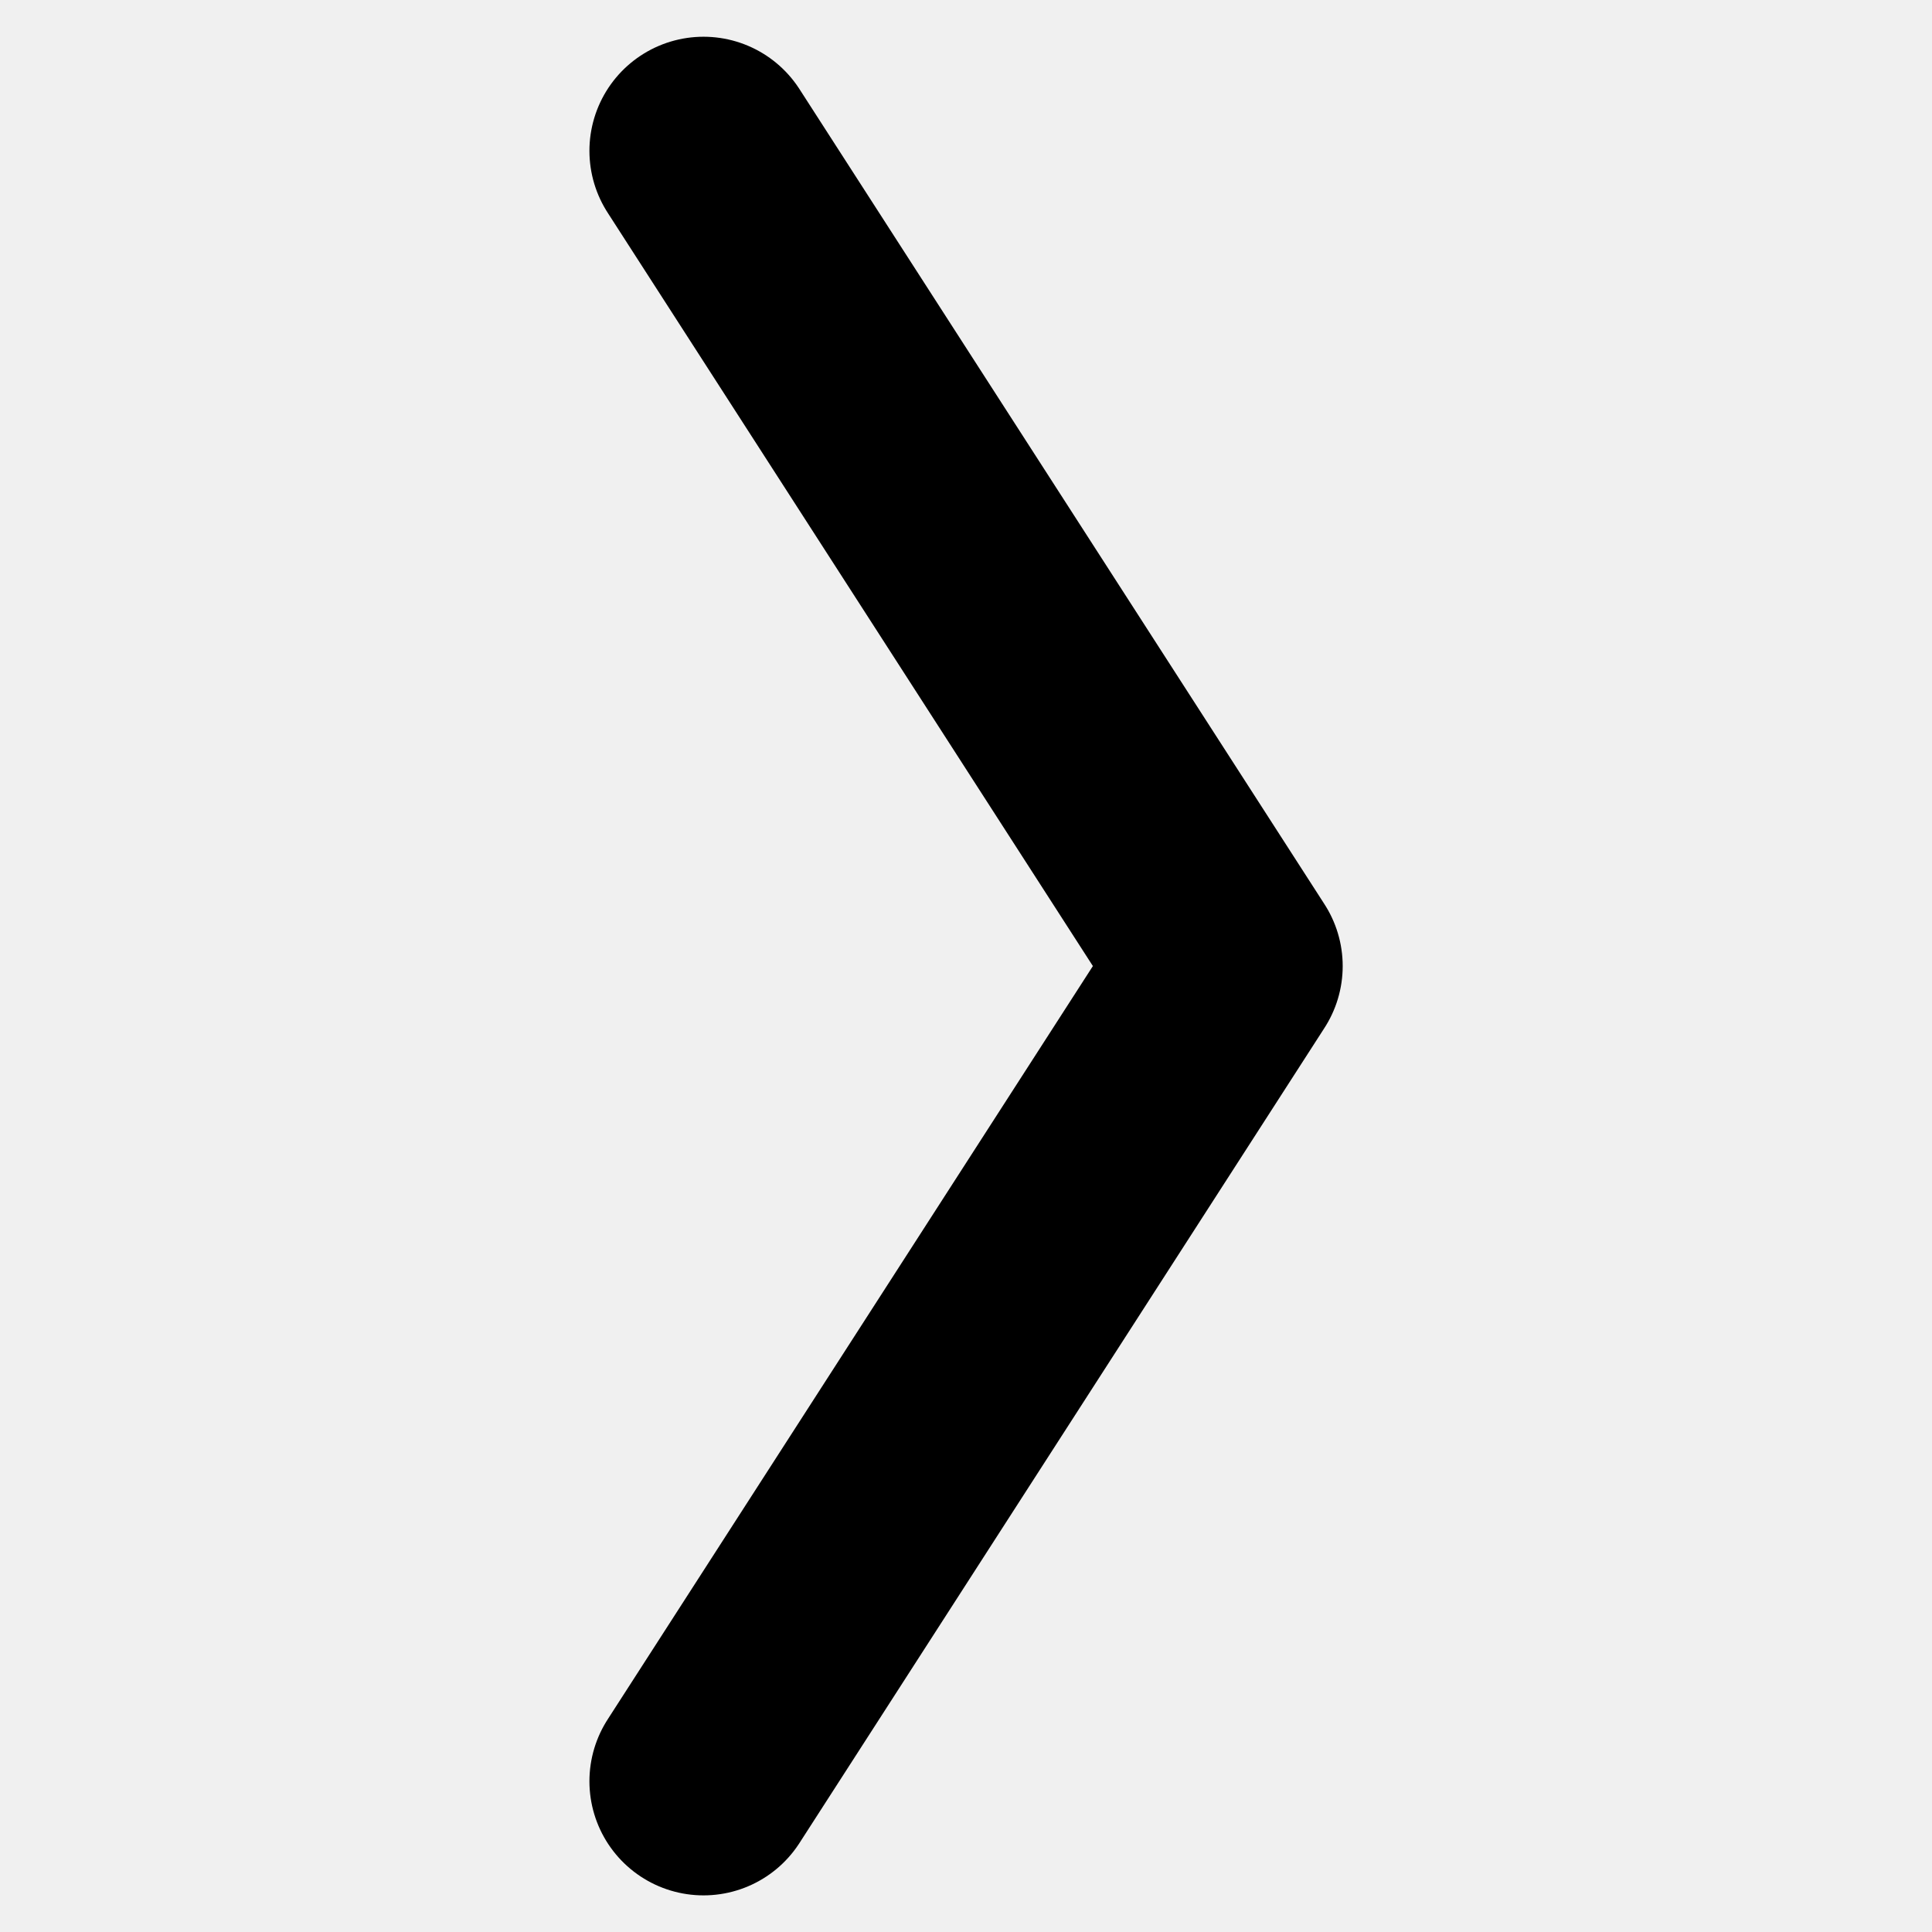
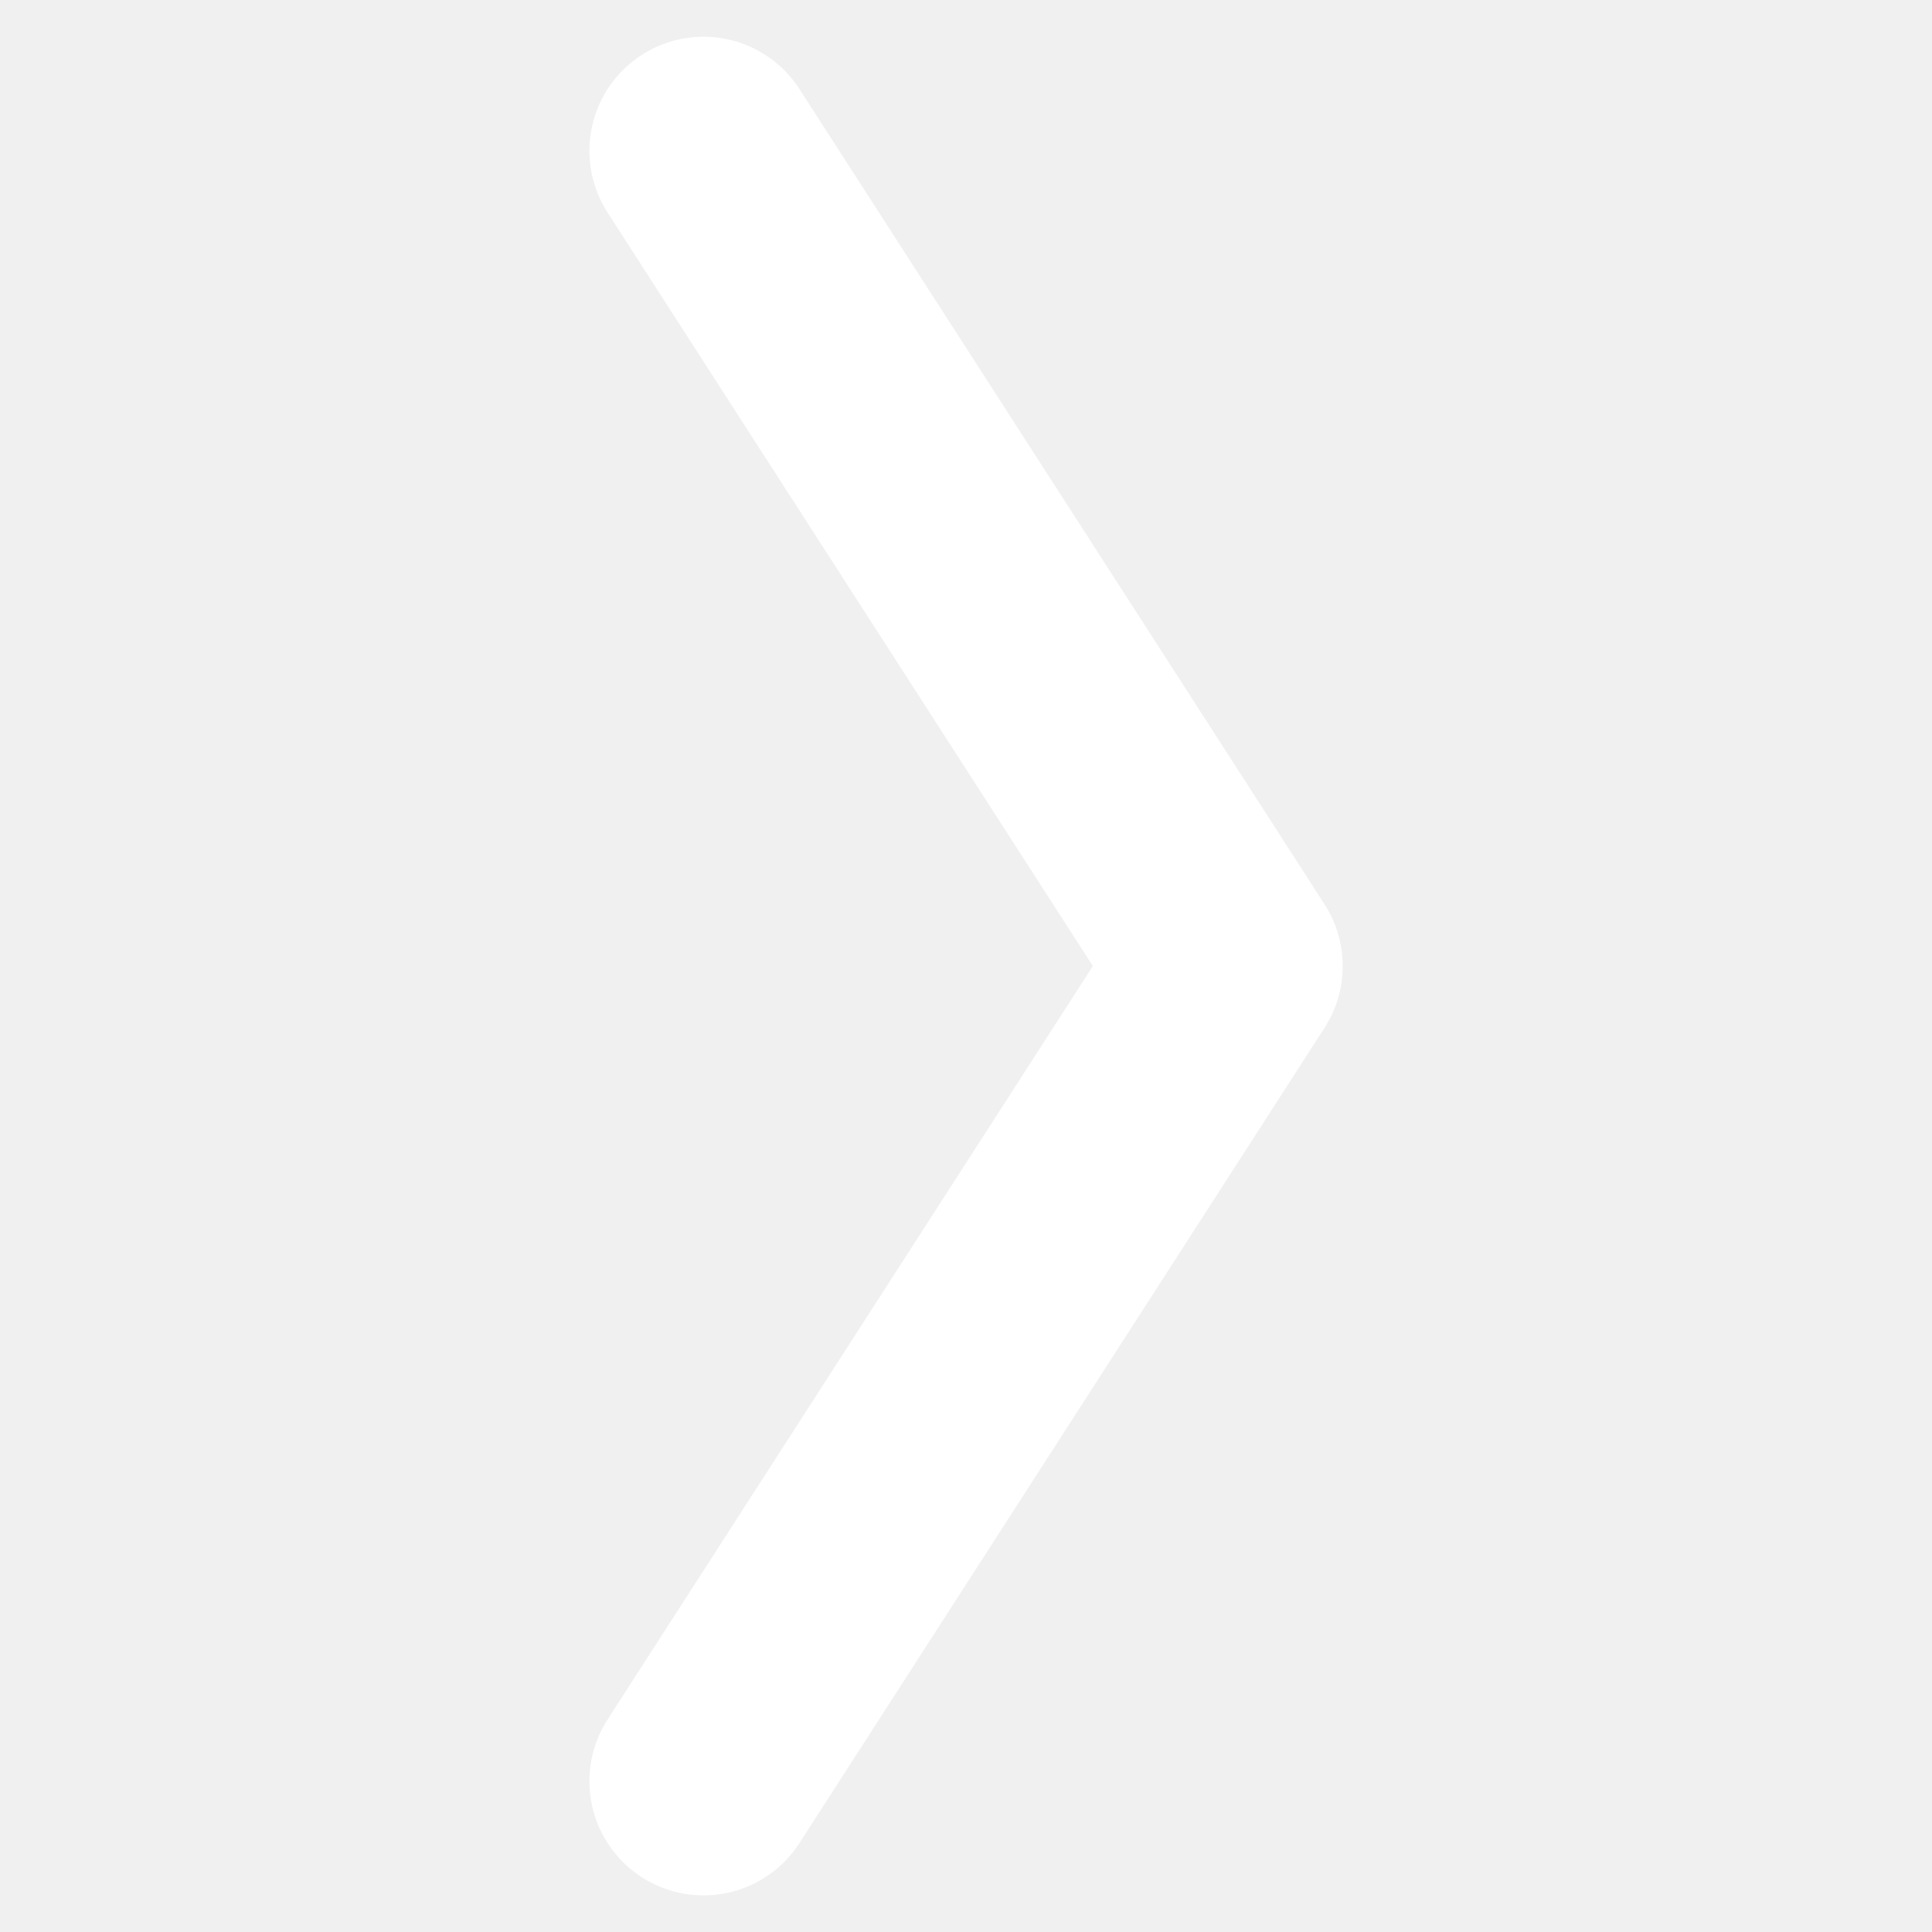
<svg xmlns="http://www.w3.org/2000/svg" width="64" height="64" viewBox="0 0 16.933 16.933" version="1.1" id="svg1">
  <defs id="defs1" />
  <g id="layer1">
-     <path id="path2" style="fill:none;stroke:#000000;stroke-width:2;stroke-linecap:round;stroke-linejoin:round;stroke-dasharray:none;stroke-opacity:1" d="M 6.166,15.612 10.768,8.467 6.166,1.322" />
+     <path id="path2" style="fill:none;stroke:#ffffff;stroke-width:2;stroke-linecap:round;stroke-linejoin:round;stroke-dasharray:none;stroke-opacity:1" d="M 6.166,15.612 10.768,8.467 6.166,1.322" />
  </g>
</svg>
